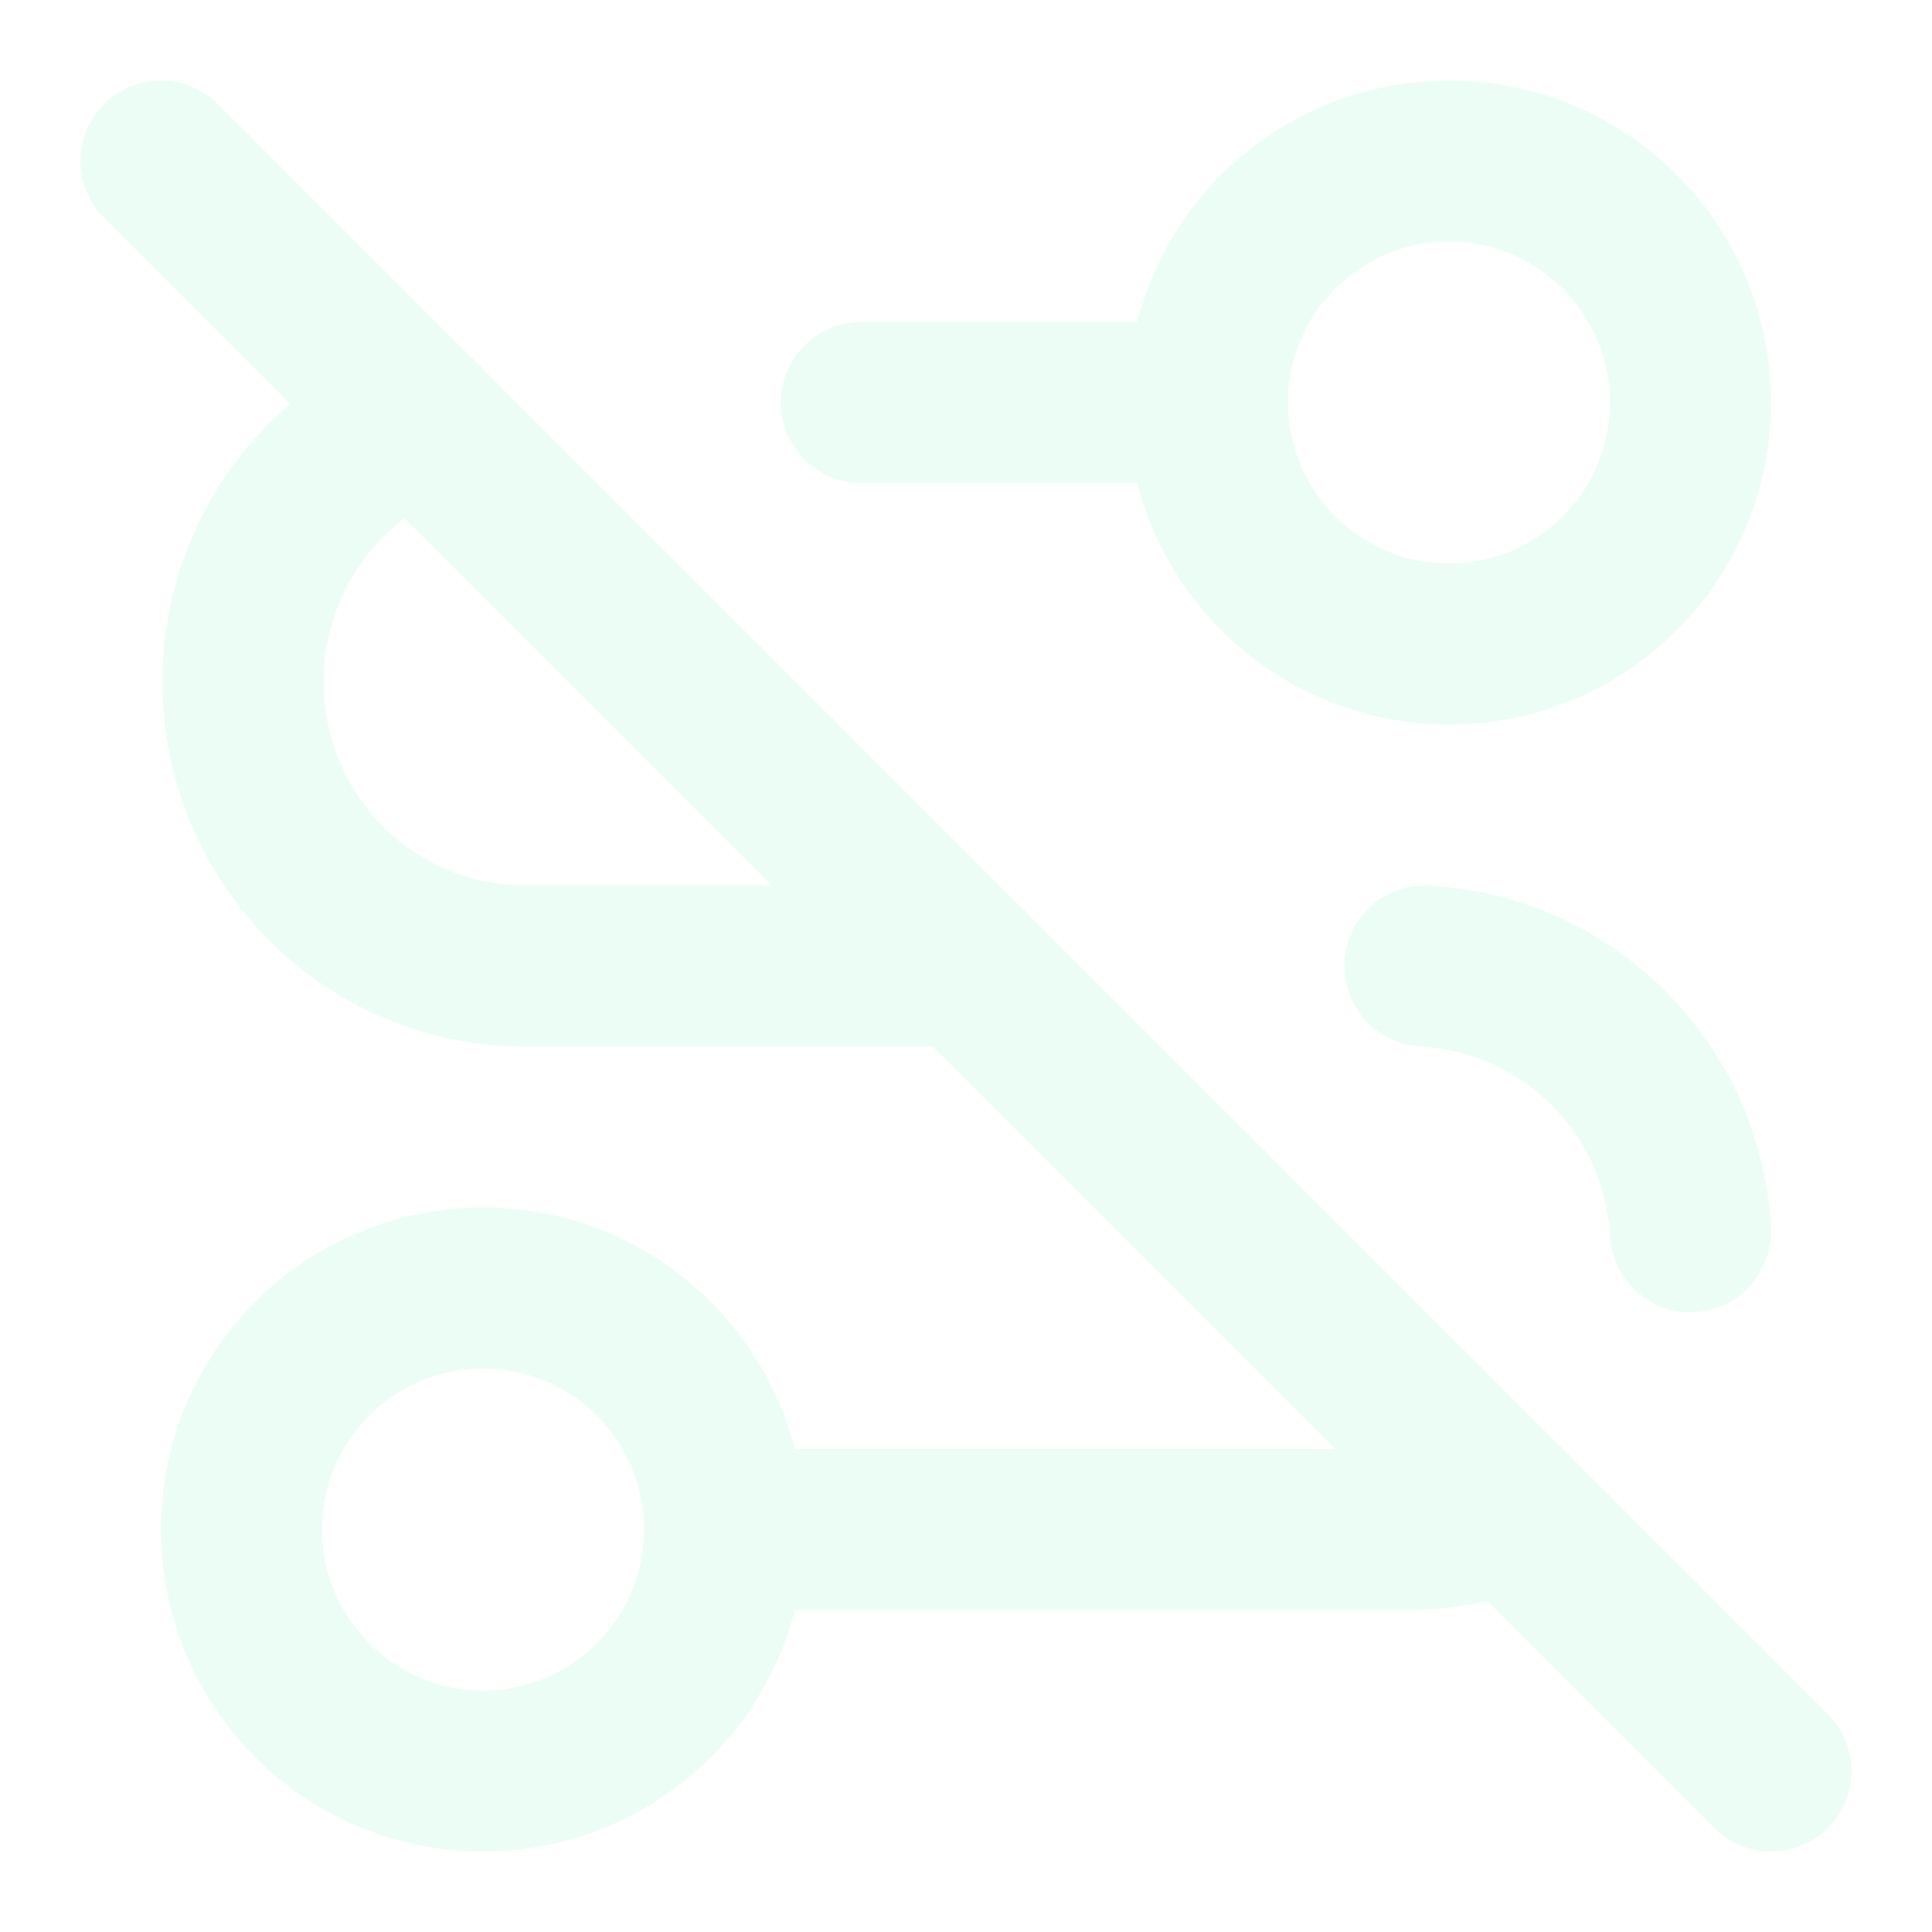
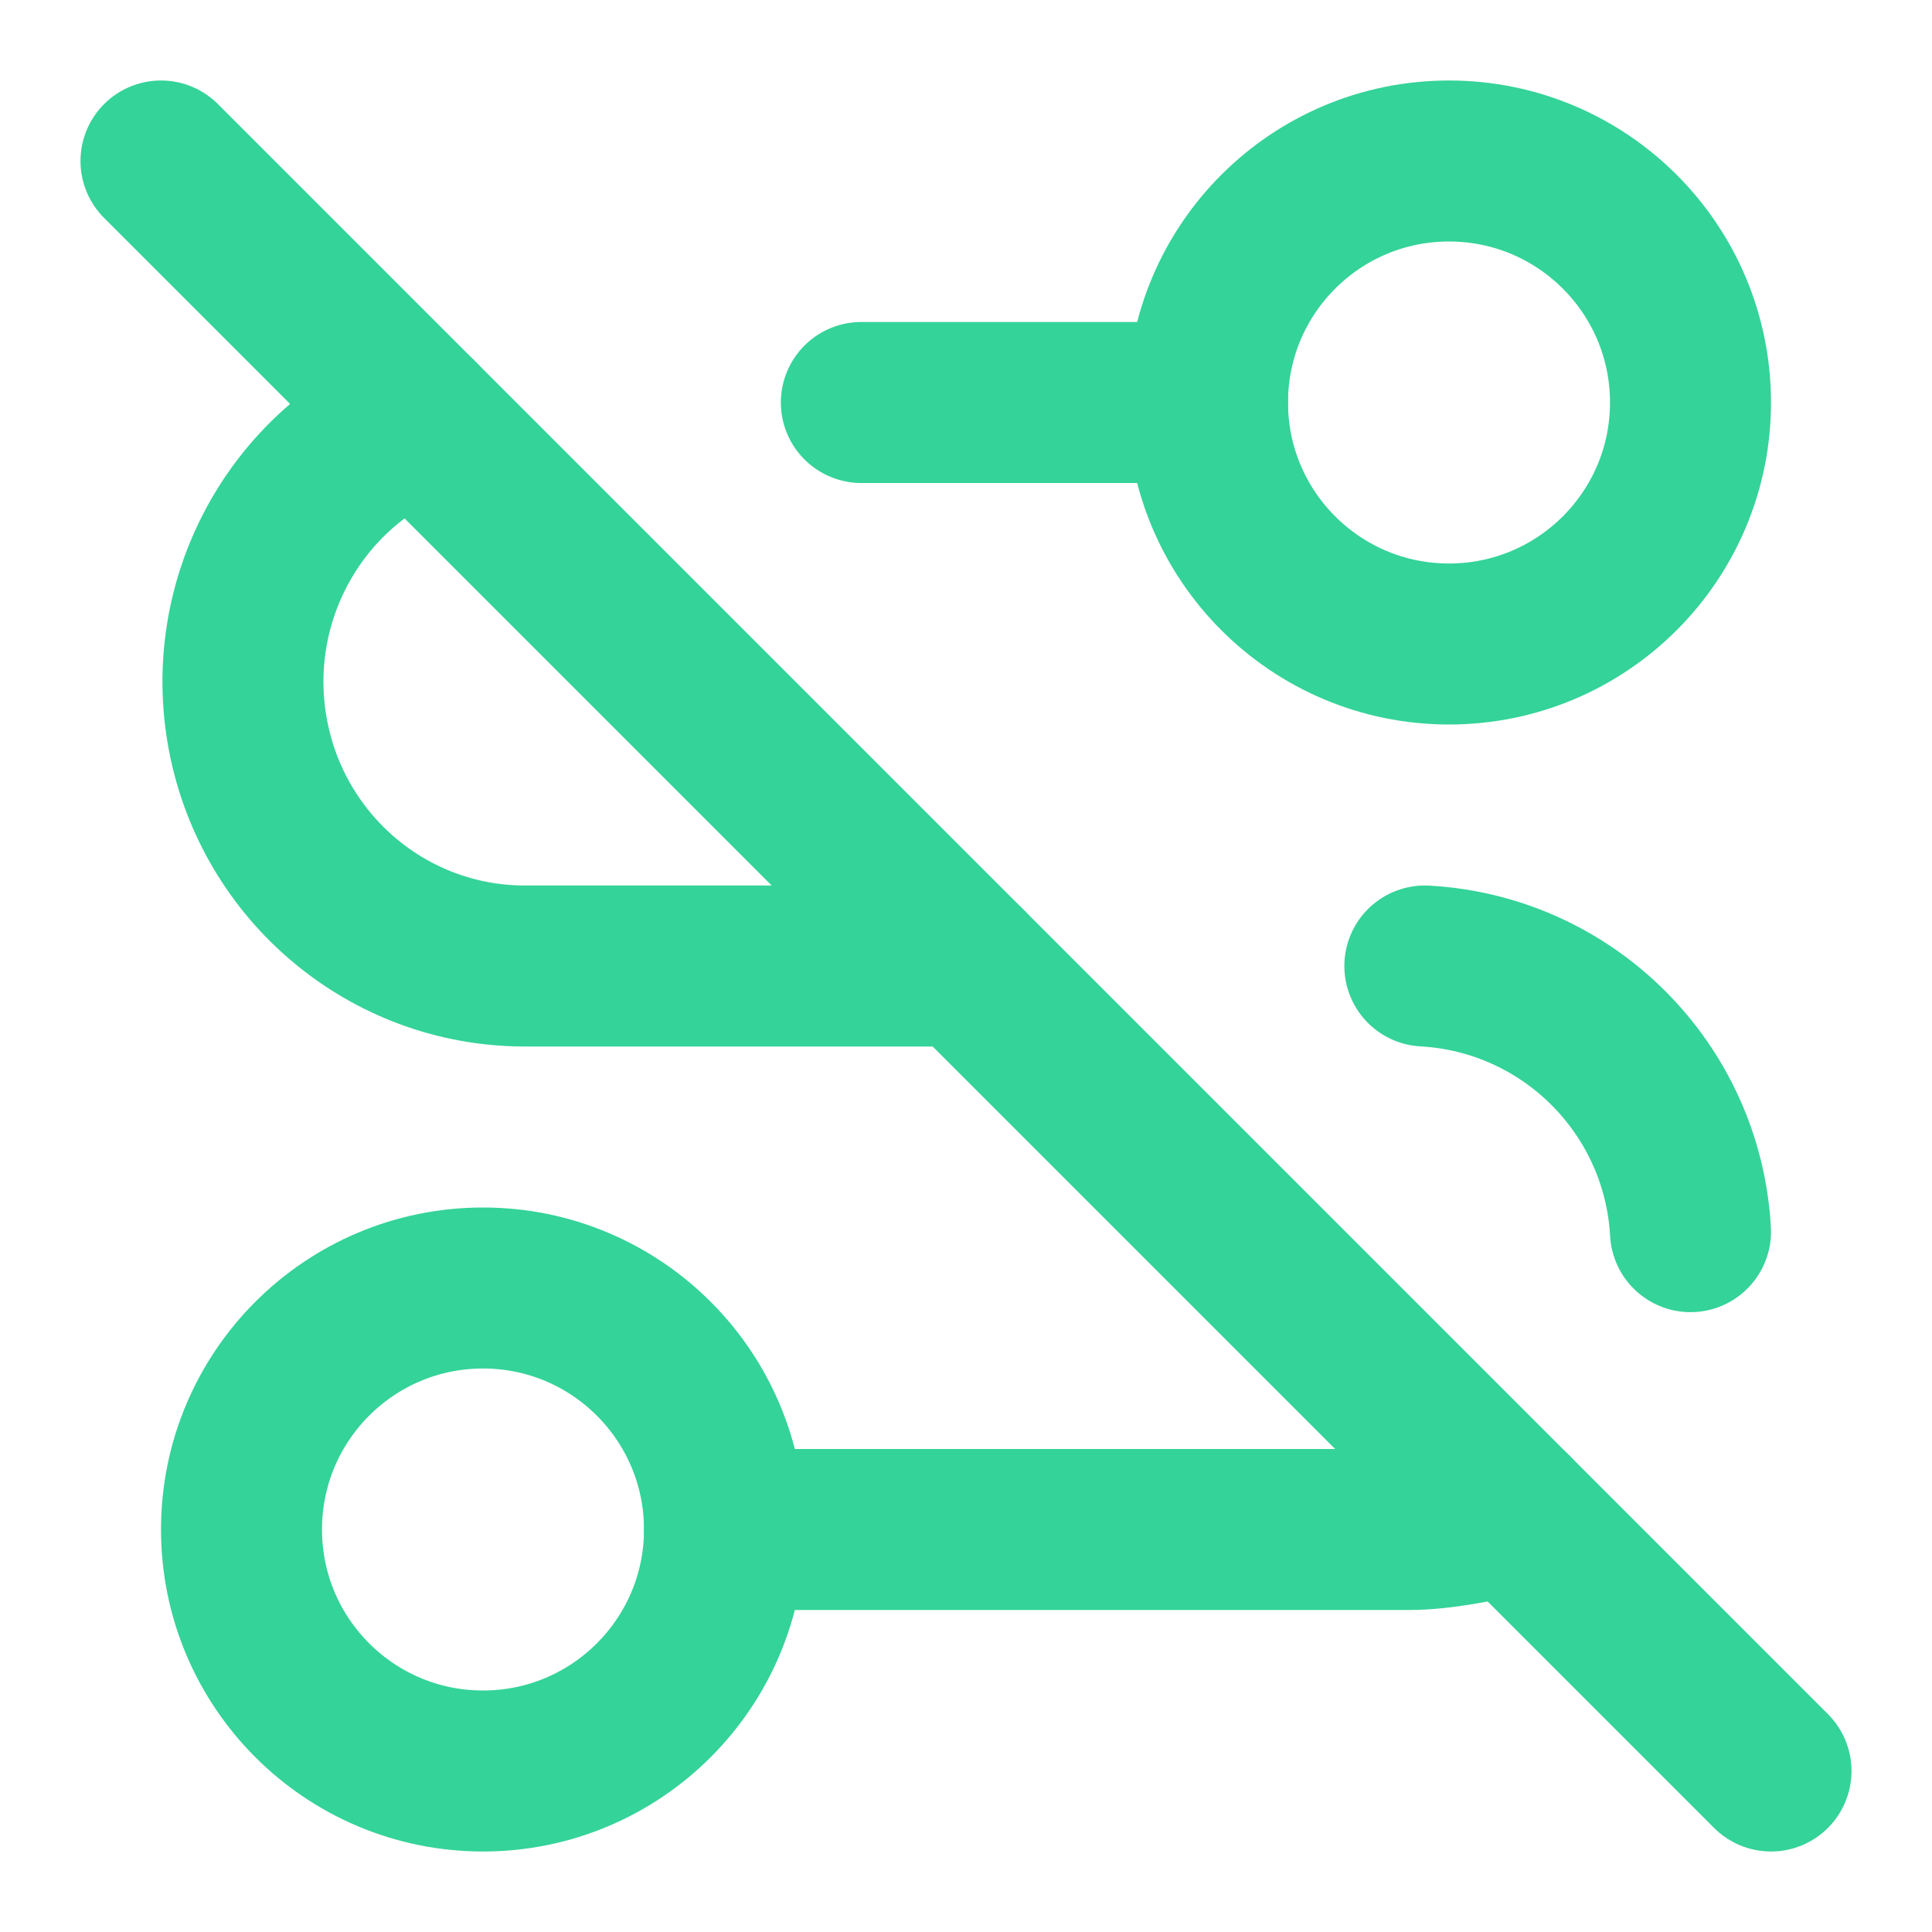
- <svg xmlns="http://www.w3.org/2000/svg" width="64" height="64" viewBox="0 0 24 24" fill="none" stroke="#ECFDF5" stroke-width="2" stroke-linecap="round" stroke-linejoin="round">
+ <svg xmlns="http://www.w3.org/2000/svg" width="64" height="64" viewBox="0 0 24 24" fill="none" stroke="#34D399" stroke-width="2" stroke-linecap="round" stroke-linejoin="round">
  <circle cx="6" cy="19" r="3" />
  <path d="M9 19h8.5c.4 0 .9-.1 1.3-.2" />
  <path d="M5.2 5.2A3.5 3.53 0 0 0 6.5 12H12" />
  <path d="m2 2 20 20" />
  <path d="M21 15.3a3.5 3.5 0 0 0-3.3-3.3" />
  <path d="M15 5h-4.3" />
  <circle cx="18" cy="5" r="3" />
</svg>
